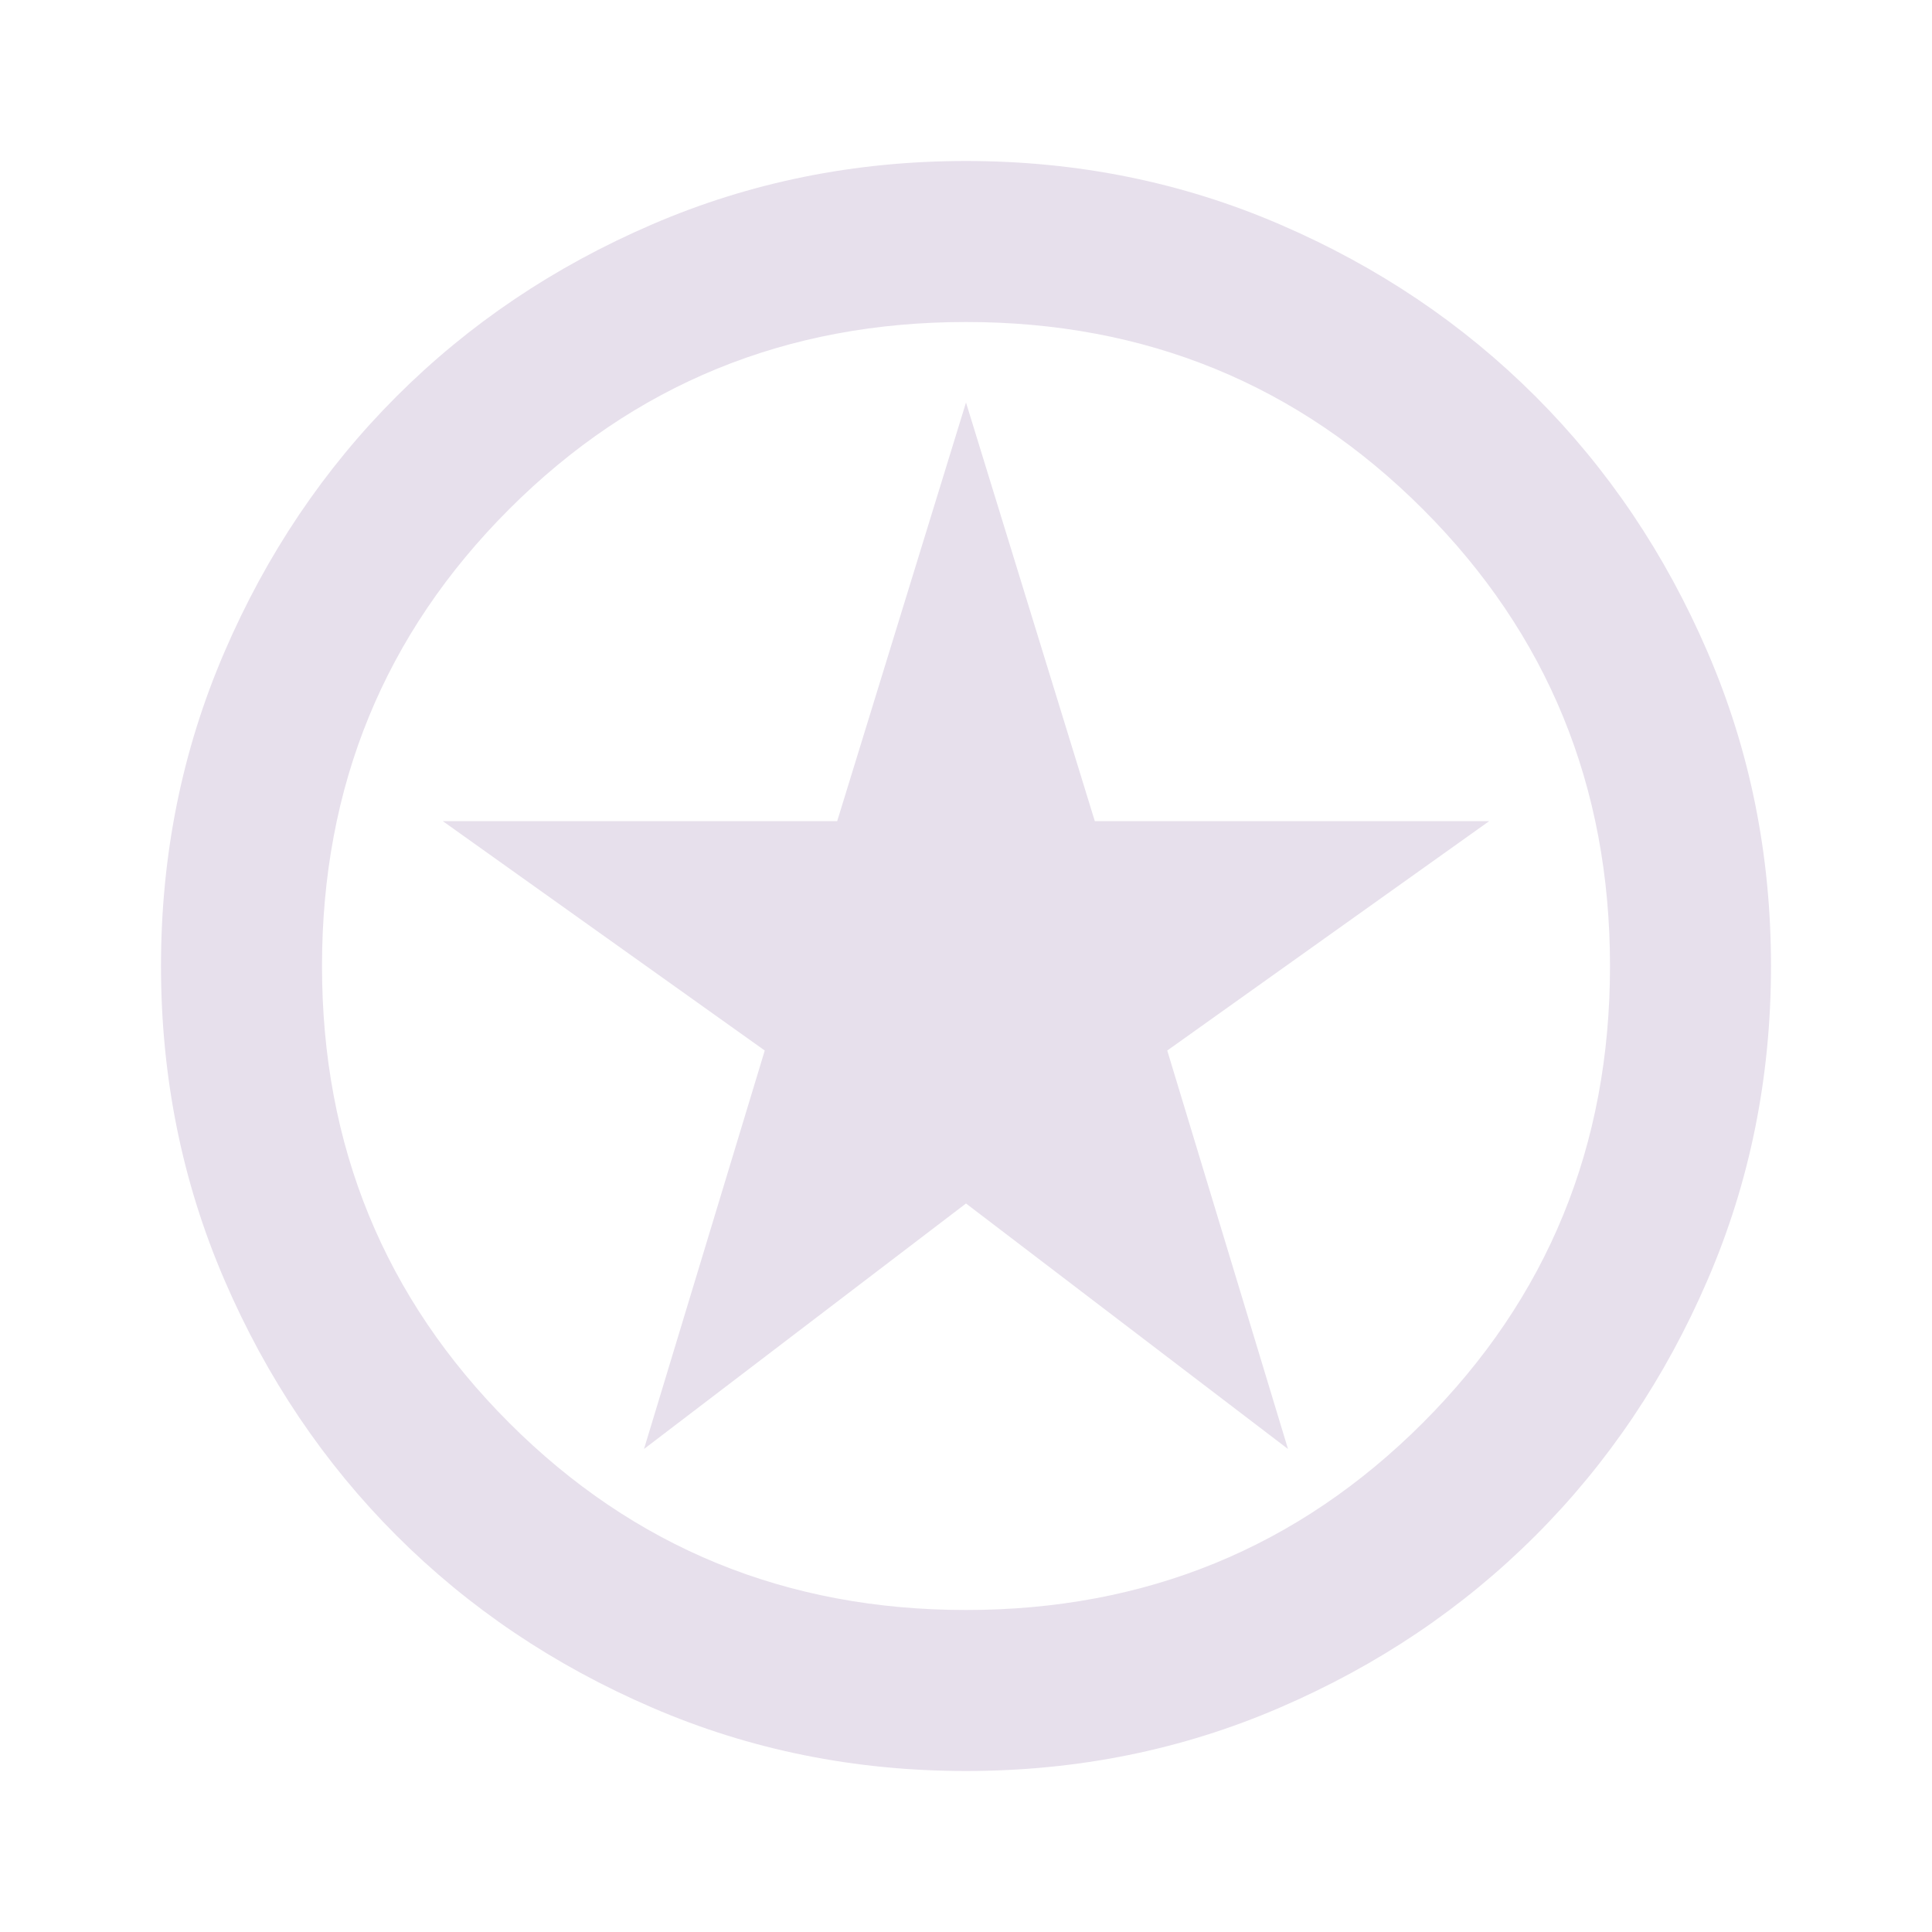
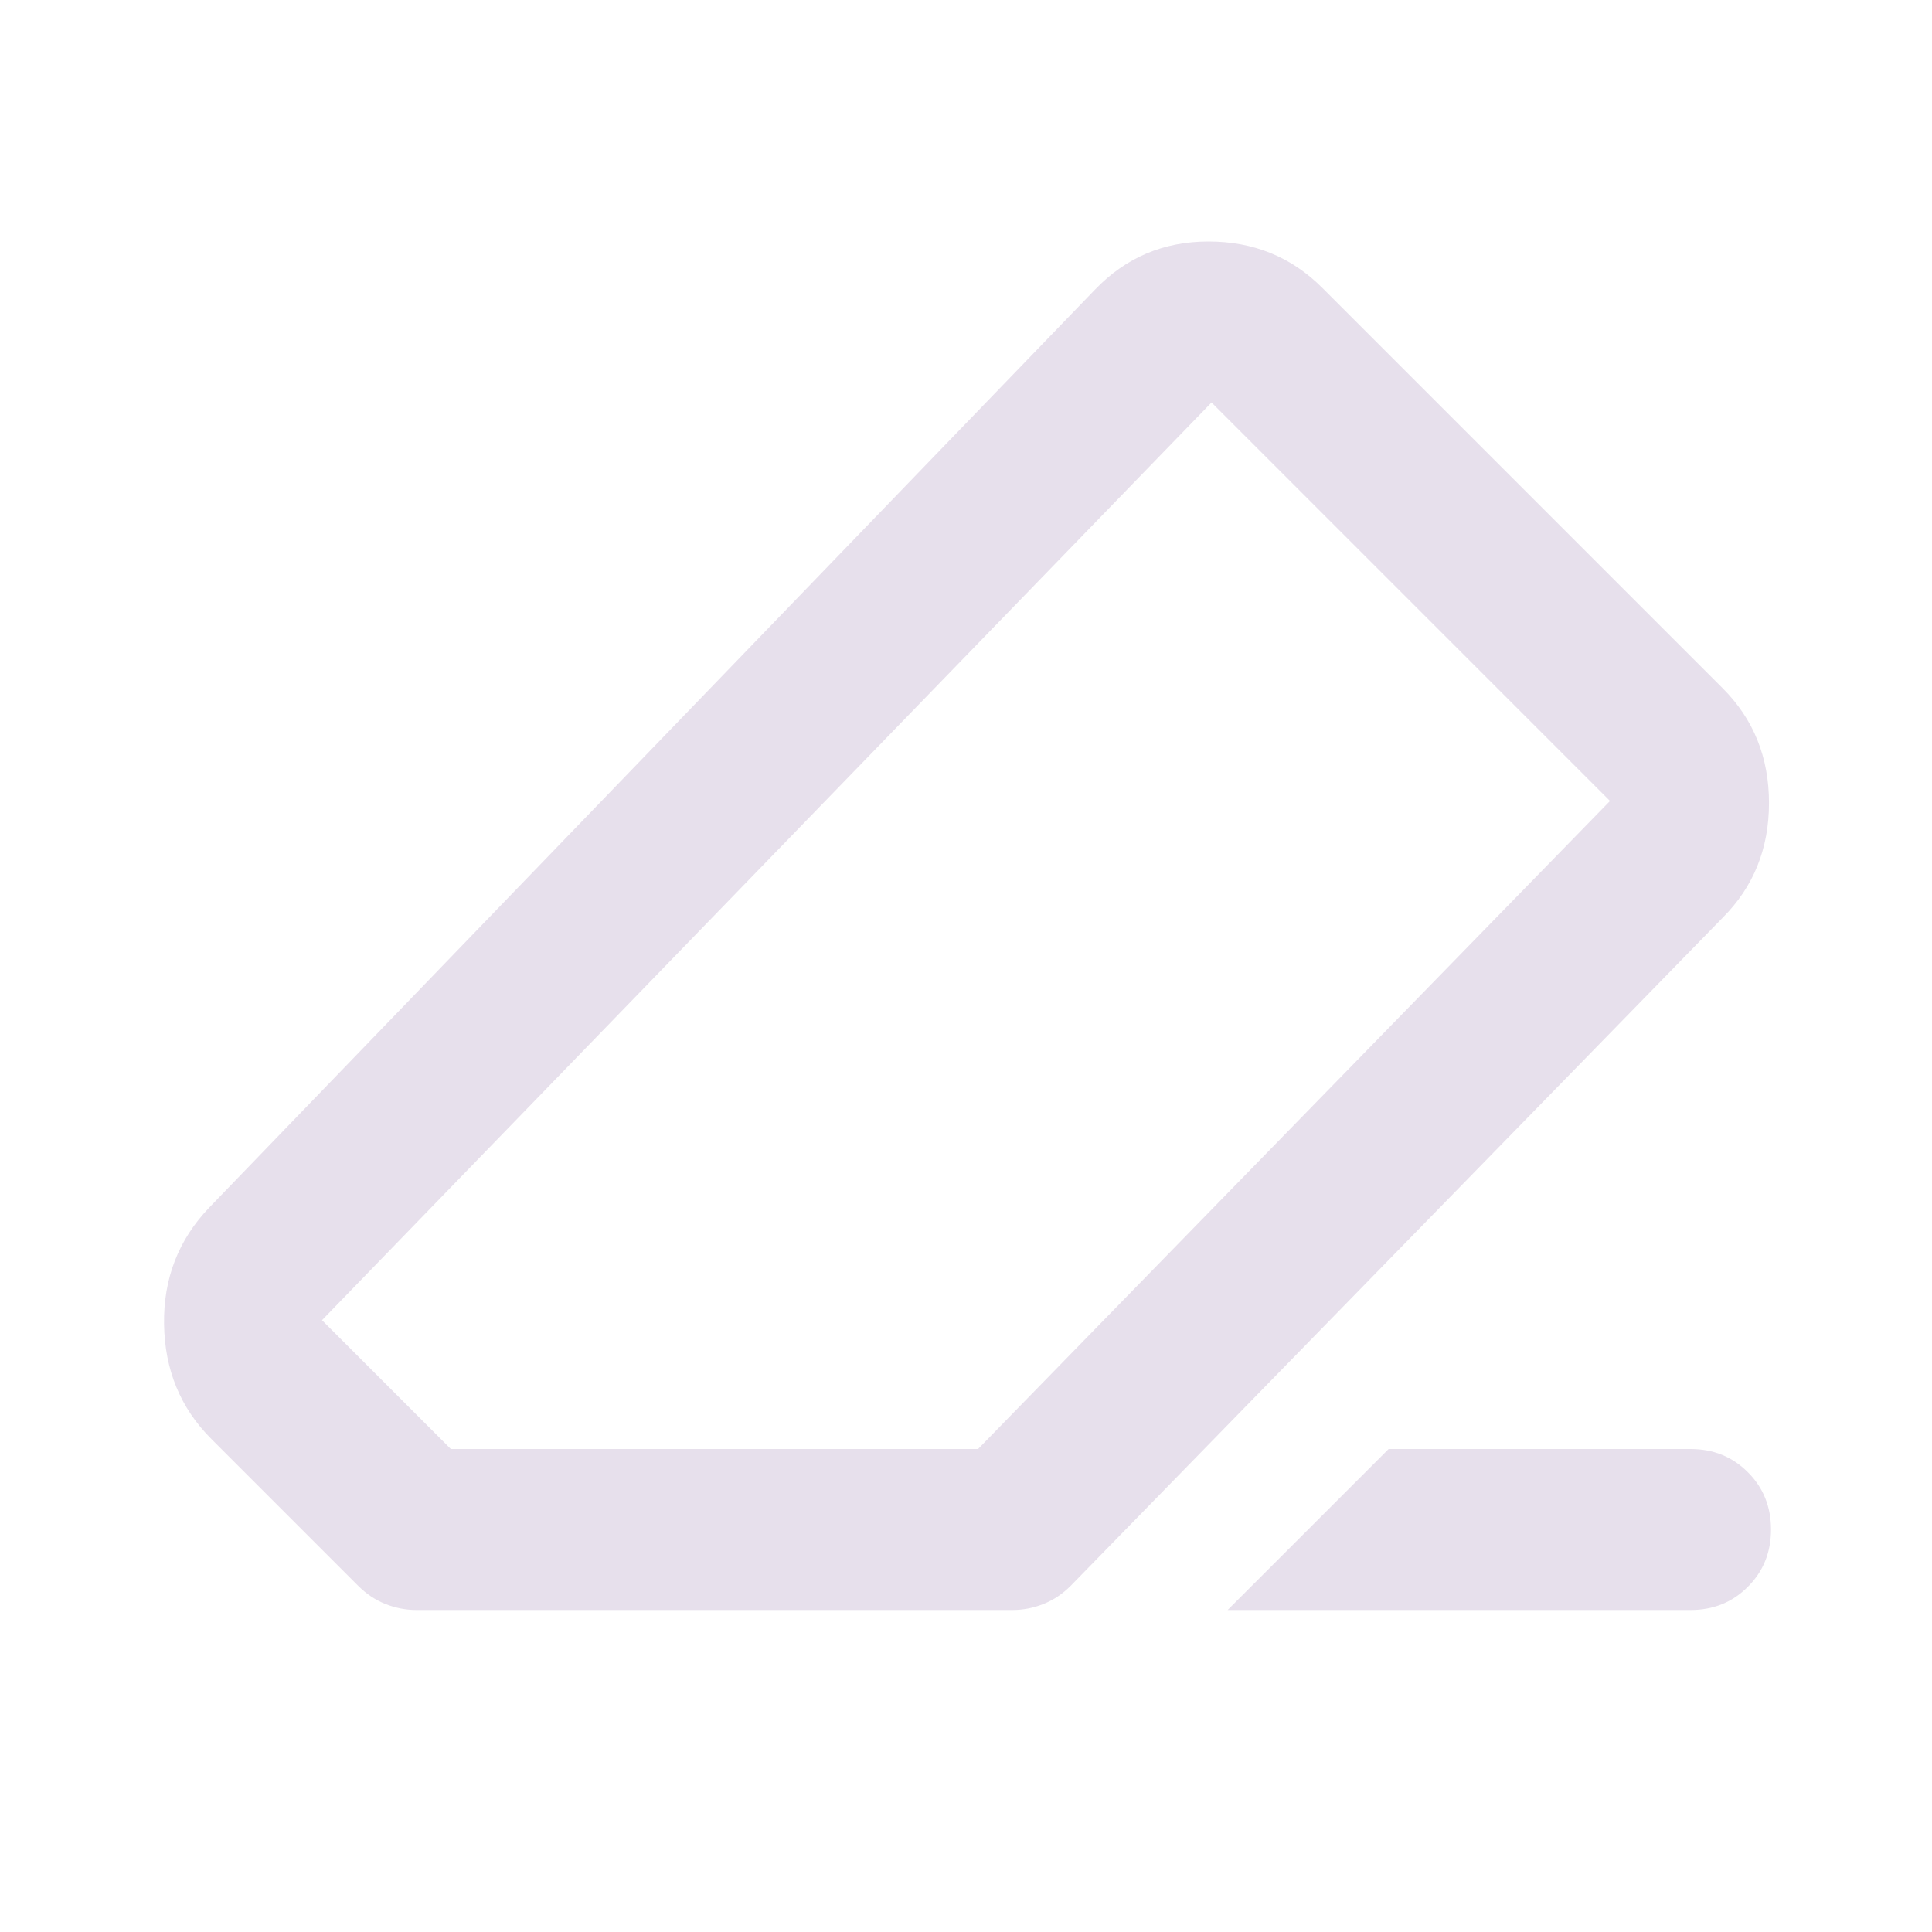
<svg xmlns="http://www.w3.org/2000/svg" preserveAspectRatio="none" overflow="visible" style="display: block;" width="24" height="24" viewBox="0 0 24 24" fill="none">
-   <g id="Icon">
-     <path id="icon" d="M8 18L12 14.95L16 18L14.5 13.05L18.5 10.2H13.6L12 5L10.4 10.2H5.5L9.5 13.05L8 18ZM12 22C10.617 22 9.317 21.738 8.1 21.212C6.883 20.688 5.825 19.975 4.925 19.075C4.025 18.175 3.312 17.117 2.788 15.9C2.263 14.683 2 13.383 2 12C2 10.617 2.263 9.317 2.788 8.1C3.312 6.883 4.025 5.825 4.925 4.925C5.825 4.025 6.883 3.312 8.1 2.788C9.317 2.263 10.617 2 12 2C13.383 2 14.683 2.263 15.9 2.788C17.117 3.312 18.175 4.025 19.075 4.925C19.975 5.825 20.688 6.883 21.212 8.1C21.738 9.317 22 10.617 22 12C22 13.383 21.738 14.683 21.212 15.9C20.688 17.117 19.975 18.175 19.075 19.075C18.175 19.975 17.117 20.688 15.9 21.212C14.683 21.738 13.383 22 12 22ZM12 20C14.233 20 16.125 19.225 17.675 17.675C19.225 16.125 20 14.233 20 12C20 9.767 19.225 7.875 17.675 6.325C16.125 4.775 14.233 4 12 4C9.767 4 7.875 4.775 6.325 6.325C4.775 7.875 4 9.767 4 12C4 14.233 4.775 16.125 6.325 17.675C7.875 19.225 9.767 20 12 20Z" fill="#E7E0EC" />
+   <g id="ink_eraser_24dp_1F1F1F_FILL0_wght400_GRAD0_opsz24 1">
+     <path id="Vector" d="M17.25 18H21C21.283 18 21.521 18.096 21.712 18.288C21.904 18.479 22 18.717 22 19C22 19.283 21.904 19.521 21.712 19.712C21.521 19.904 21.283 20 21 20H15.25L17.25 18ZM5.175 20C5.042 20 4.912 19.975 4.787 19.925C4.662 19.875 4.55 19.8 4.45 19.7L2.625 17.875C2.242 17.492 2.046 17.017 2.038 16.45C2.029 15.883 2.217 15.4 2.6 15L13.6 3.6C13.983 3.2 14.454 3 15.012 3C15.571 3 16.042 3.192 16.425 3.575L21.4 8.55C21.783 8.933 21.975 9.408 21.975 9.975C21.975 10.542 21.783 11.017 21.4 11.4L13.3 19.7C13.2 19.8 13.088 19.875 12.963 19.925C12.838 19.975 12.708 20 12.575 20H5.175ZM12.15 18L20 9.95L15.05 5L4 16.4L5.6 18H12.15Z" fill="#E7E0EC" />
  </g>
</svg>
